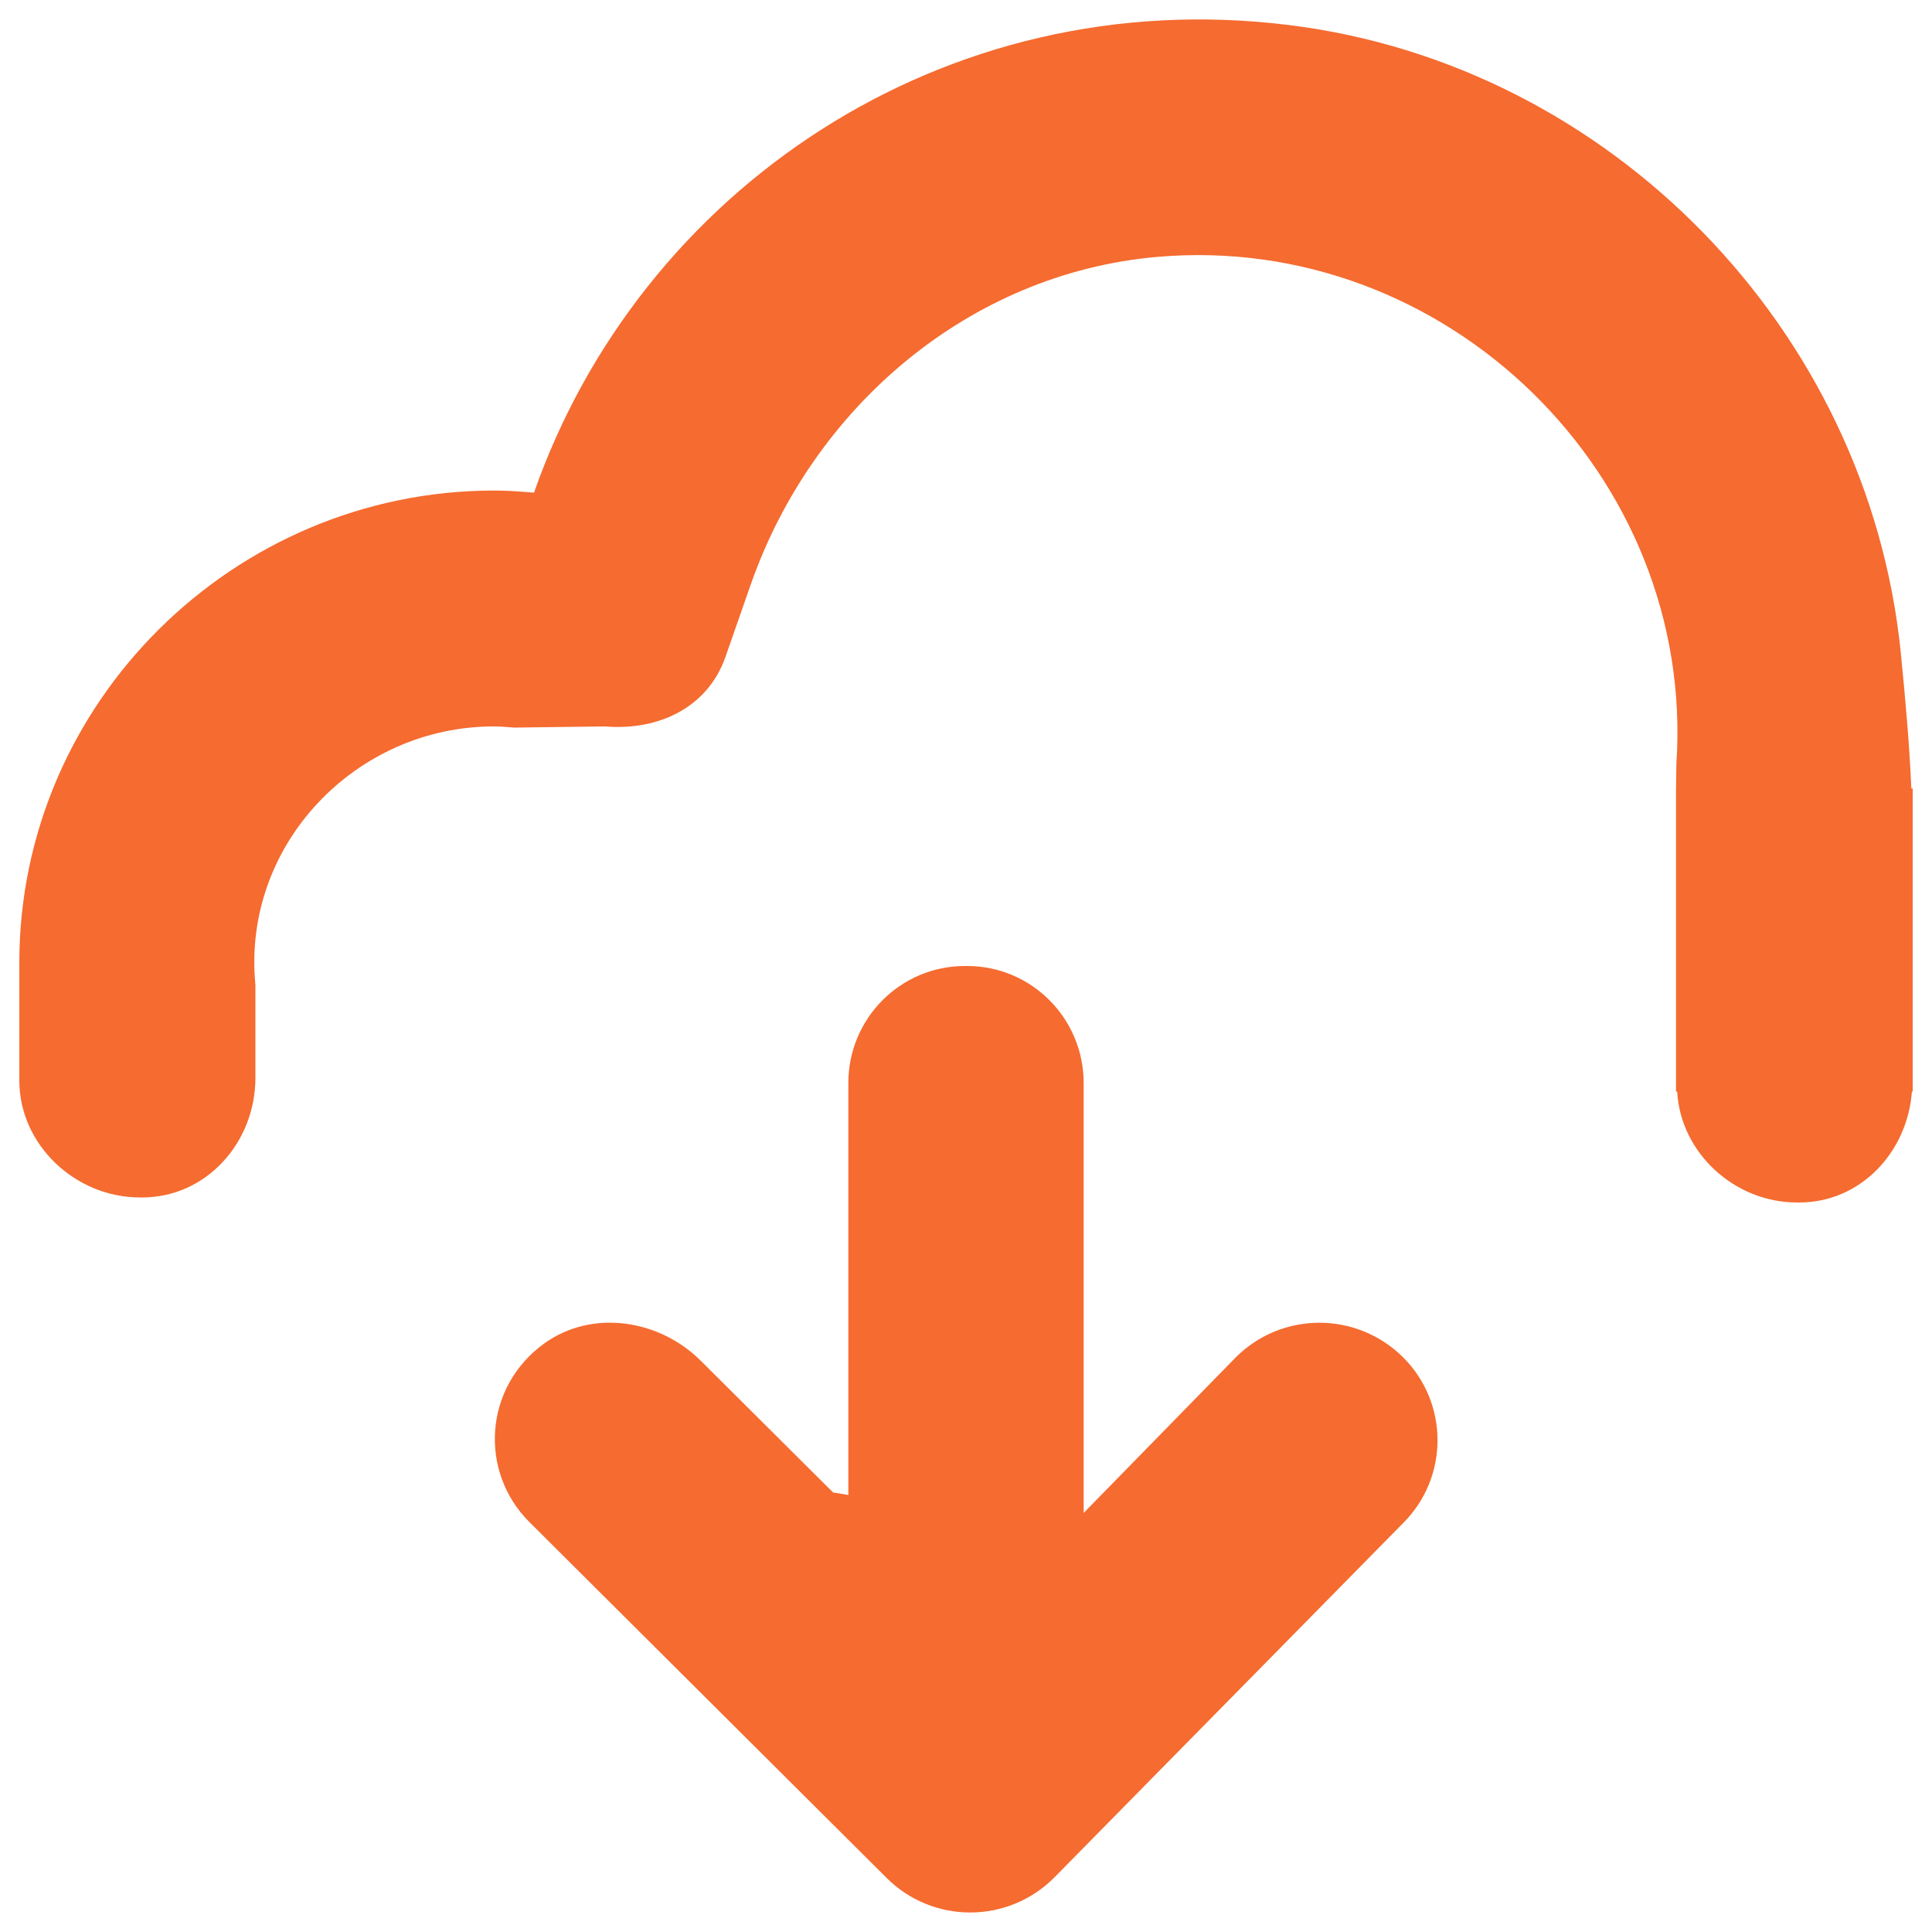
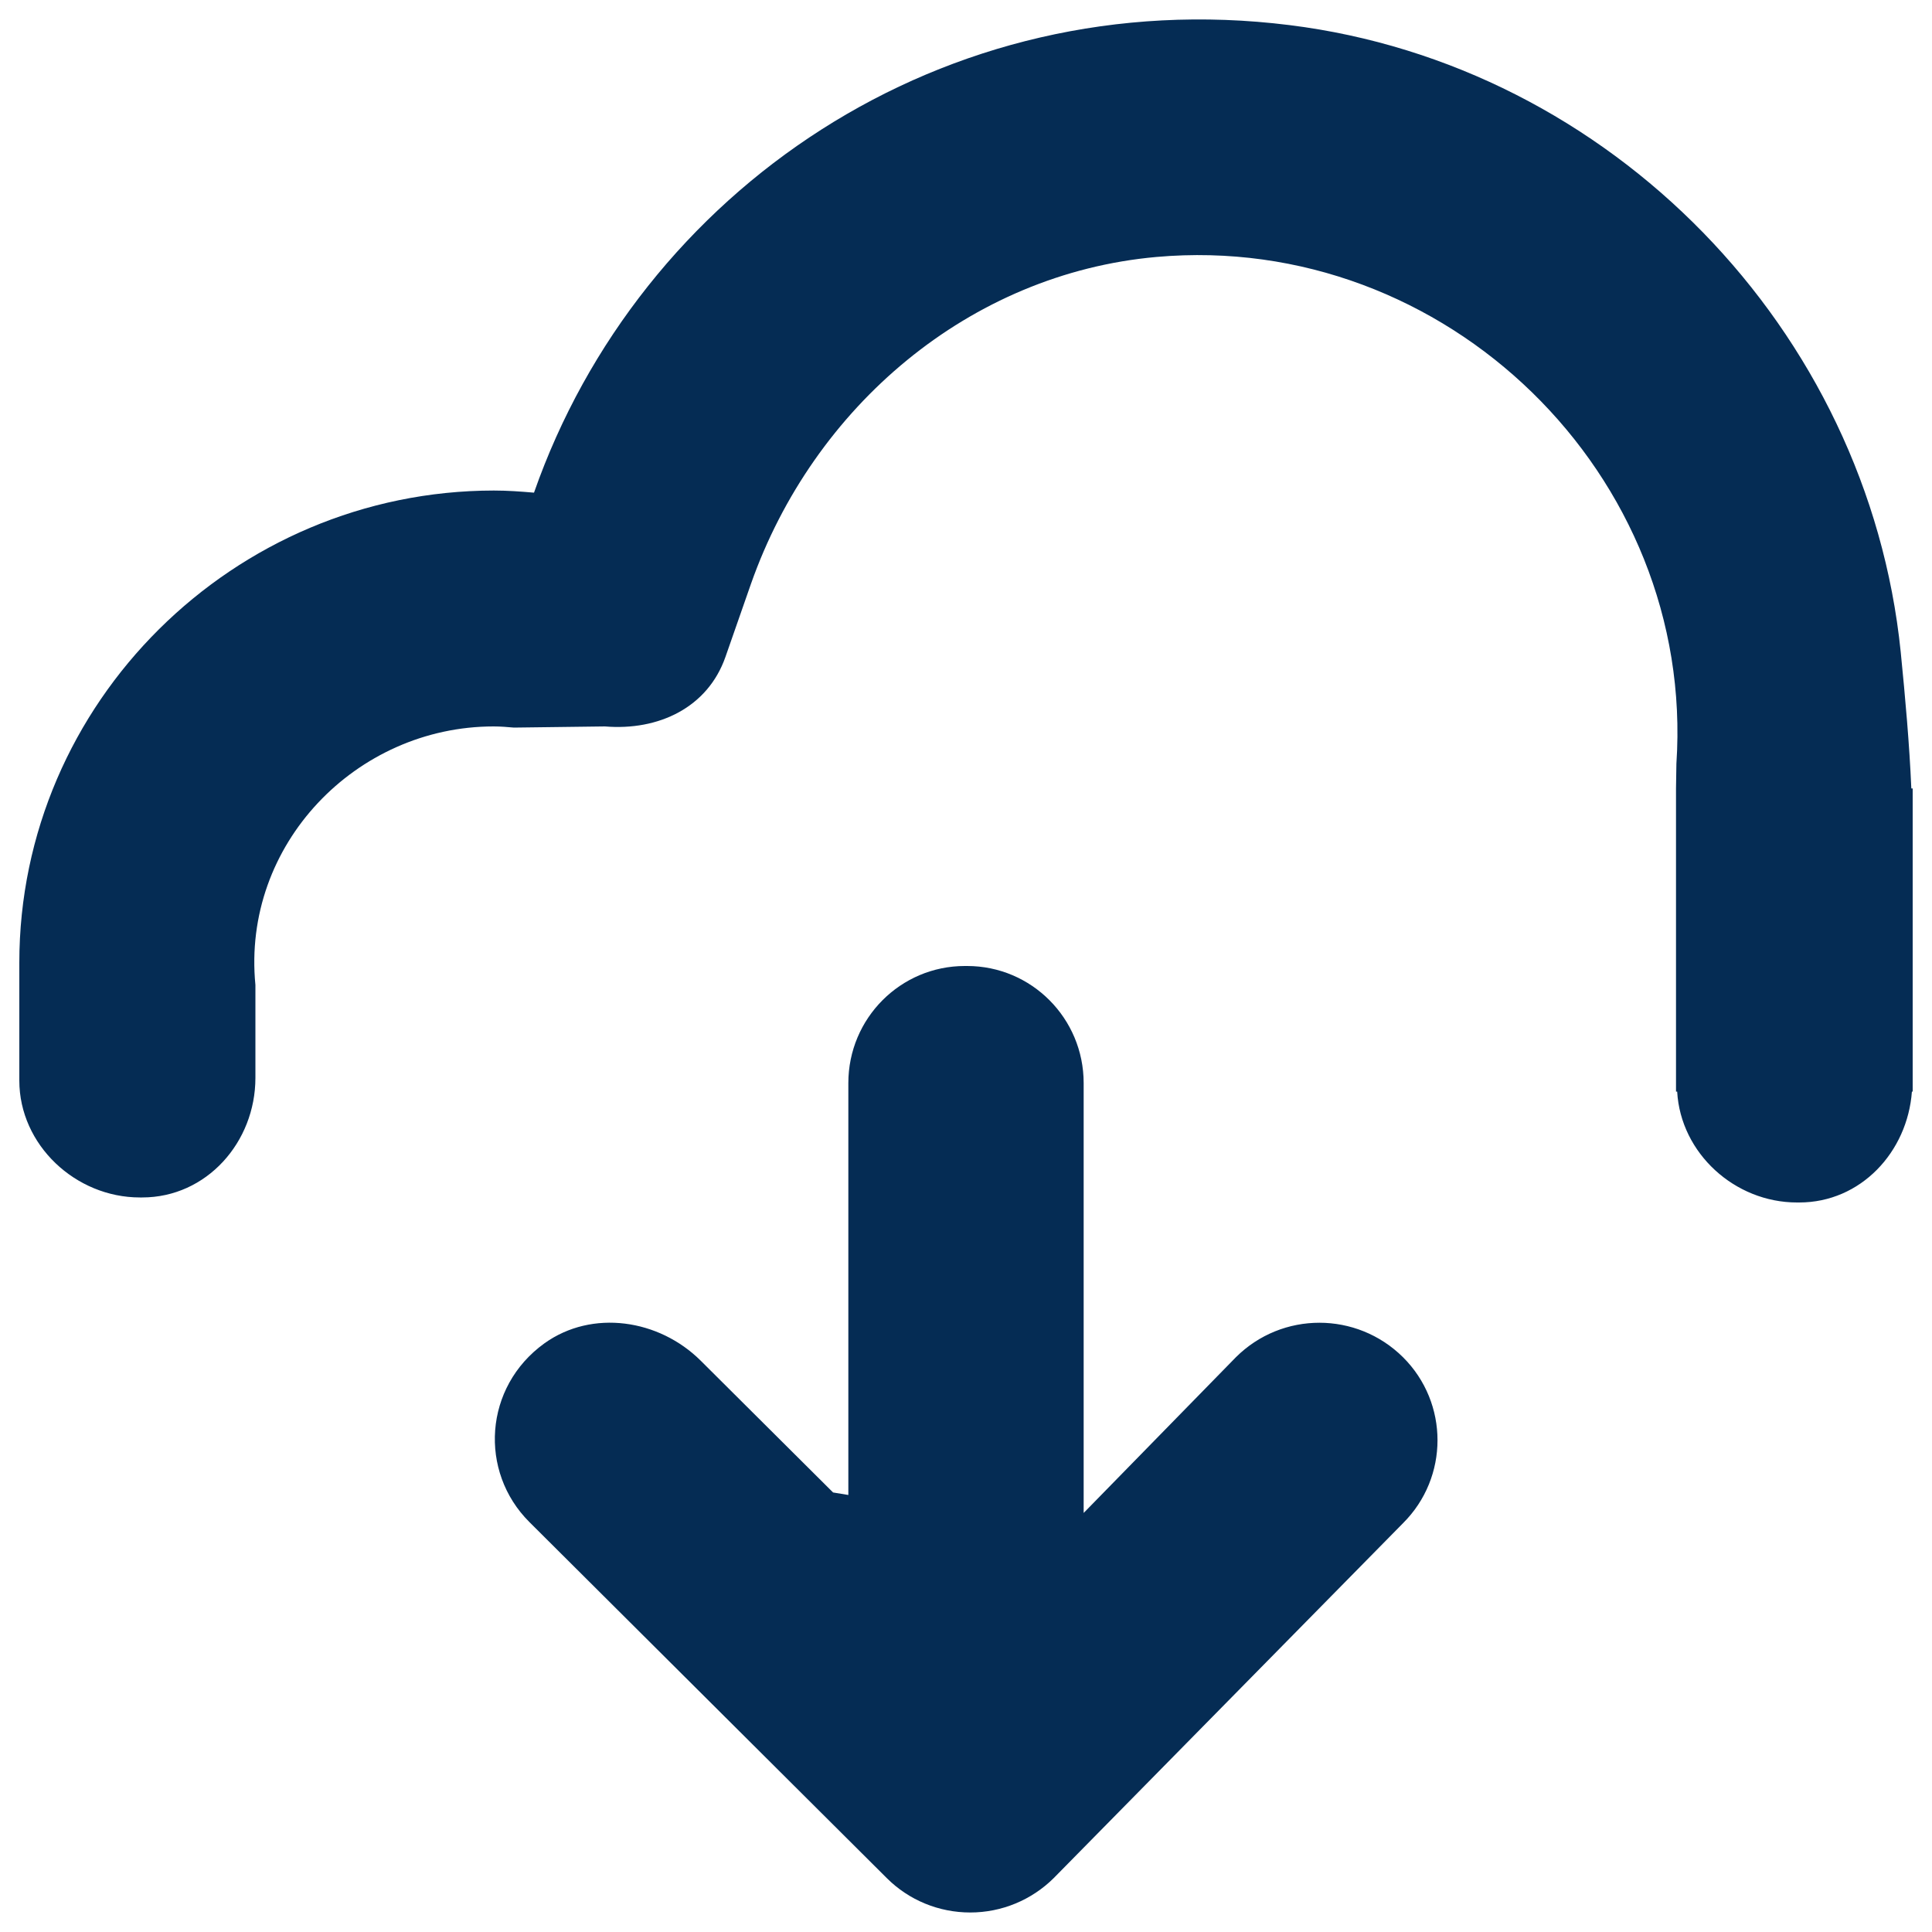
<svg xmlns="http://www.w3.org/2000/svg" version="1.1" id="Layer_1" x="0px" y="0px" viewBox="0 0 1000 1000" style="enable-background:new 0 0 1000 1000;" xml:space="preserve">
  <style type="text/css">
- 	.st0{fill:#F56B30;}
+ 	.st0{fill:#052C54;}
</style>
  <g>
    <g>
      <path class="st0" d="M989.3,408.1c-1-23-3.1-46.6-5.5-70.7C966.8,170.6,833.6,33.7,667.5,13C488.3-9.4,331.1,98.7,276.4,255    c-6.9-0.6-13.8-1.1-20.8-1.1C121.1,254,10,363.6,10,498.3v61c0,33.3,29.1,60.5,62.4,60.5h1.2c33.3,0,58.6-28.6,58.6-61.9v-48.1    C125.1,437.1,184.4,376,255.5,376c3.6,0,7.1,0.3,10.5,0.6l47.1-0.6c27.7,2.3,53.2-9.7,62.4-36l13.2-37.8    C421,210.4,501.9,141.6,598.6,133c149.7-13.3,279.1,112.9,269.1,262.3l-0.2,12.8V565h0.6c1.8,31.9,29.8,57.4,62,57.4h1.2    c31.8,0,56-26.1,58.3-57.4h0.4V408.1H989.3L989.3,408.1z" />
      <path class="st0" d="M639.7,702.5l-78.8,80.6V560.6c0-33.5-27-60.6-60.3-60.6h-1.2c-33.3,0-60.3,27.1-60.3,60.6v213.2l-7.9-1.3    l-68.5-68.2c-21.6-21.5-56.2-26.7-80.9-9c-31.4,22.6-34,66.4-7.8,92.5l185,184.3c11.4,11.4,26.9,17.8,43.2,17.8    c16.2,0,31.7-6.4,43.2-17.8l180.8-183.7c23.8-23.7,23.8-62.2,0-85.9C702.2,678.7,663.6,678.7,639.7,702.5L639.7,702.5z" />
    </g>
  </g>
</svg>
